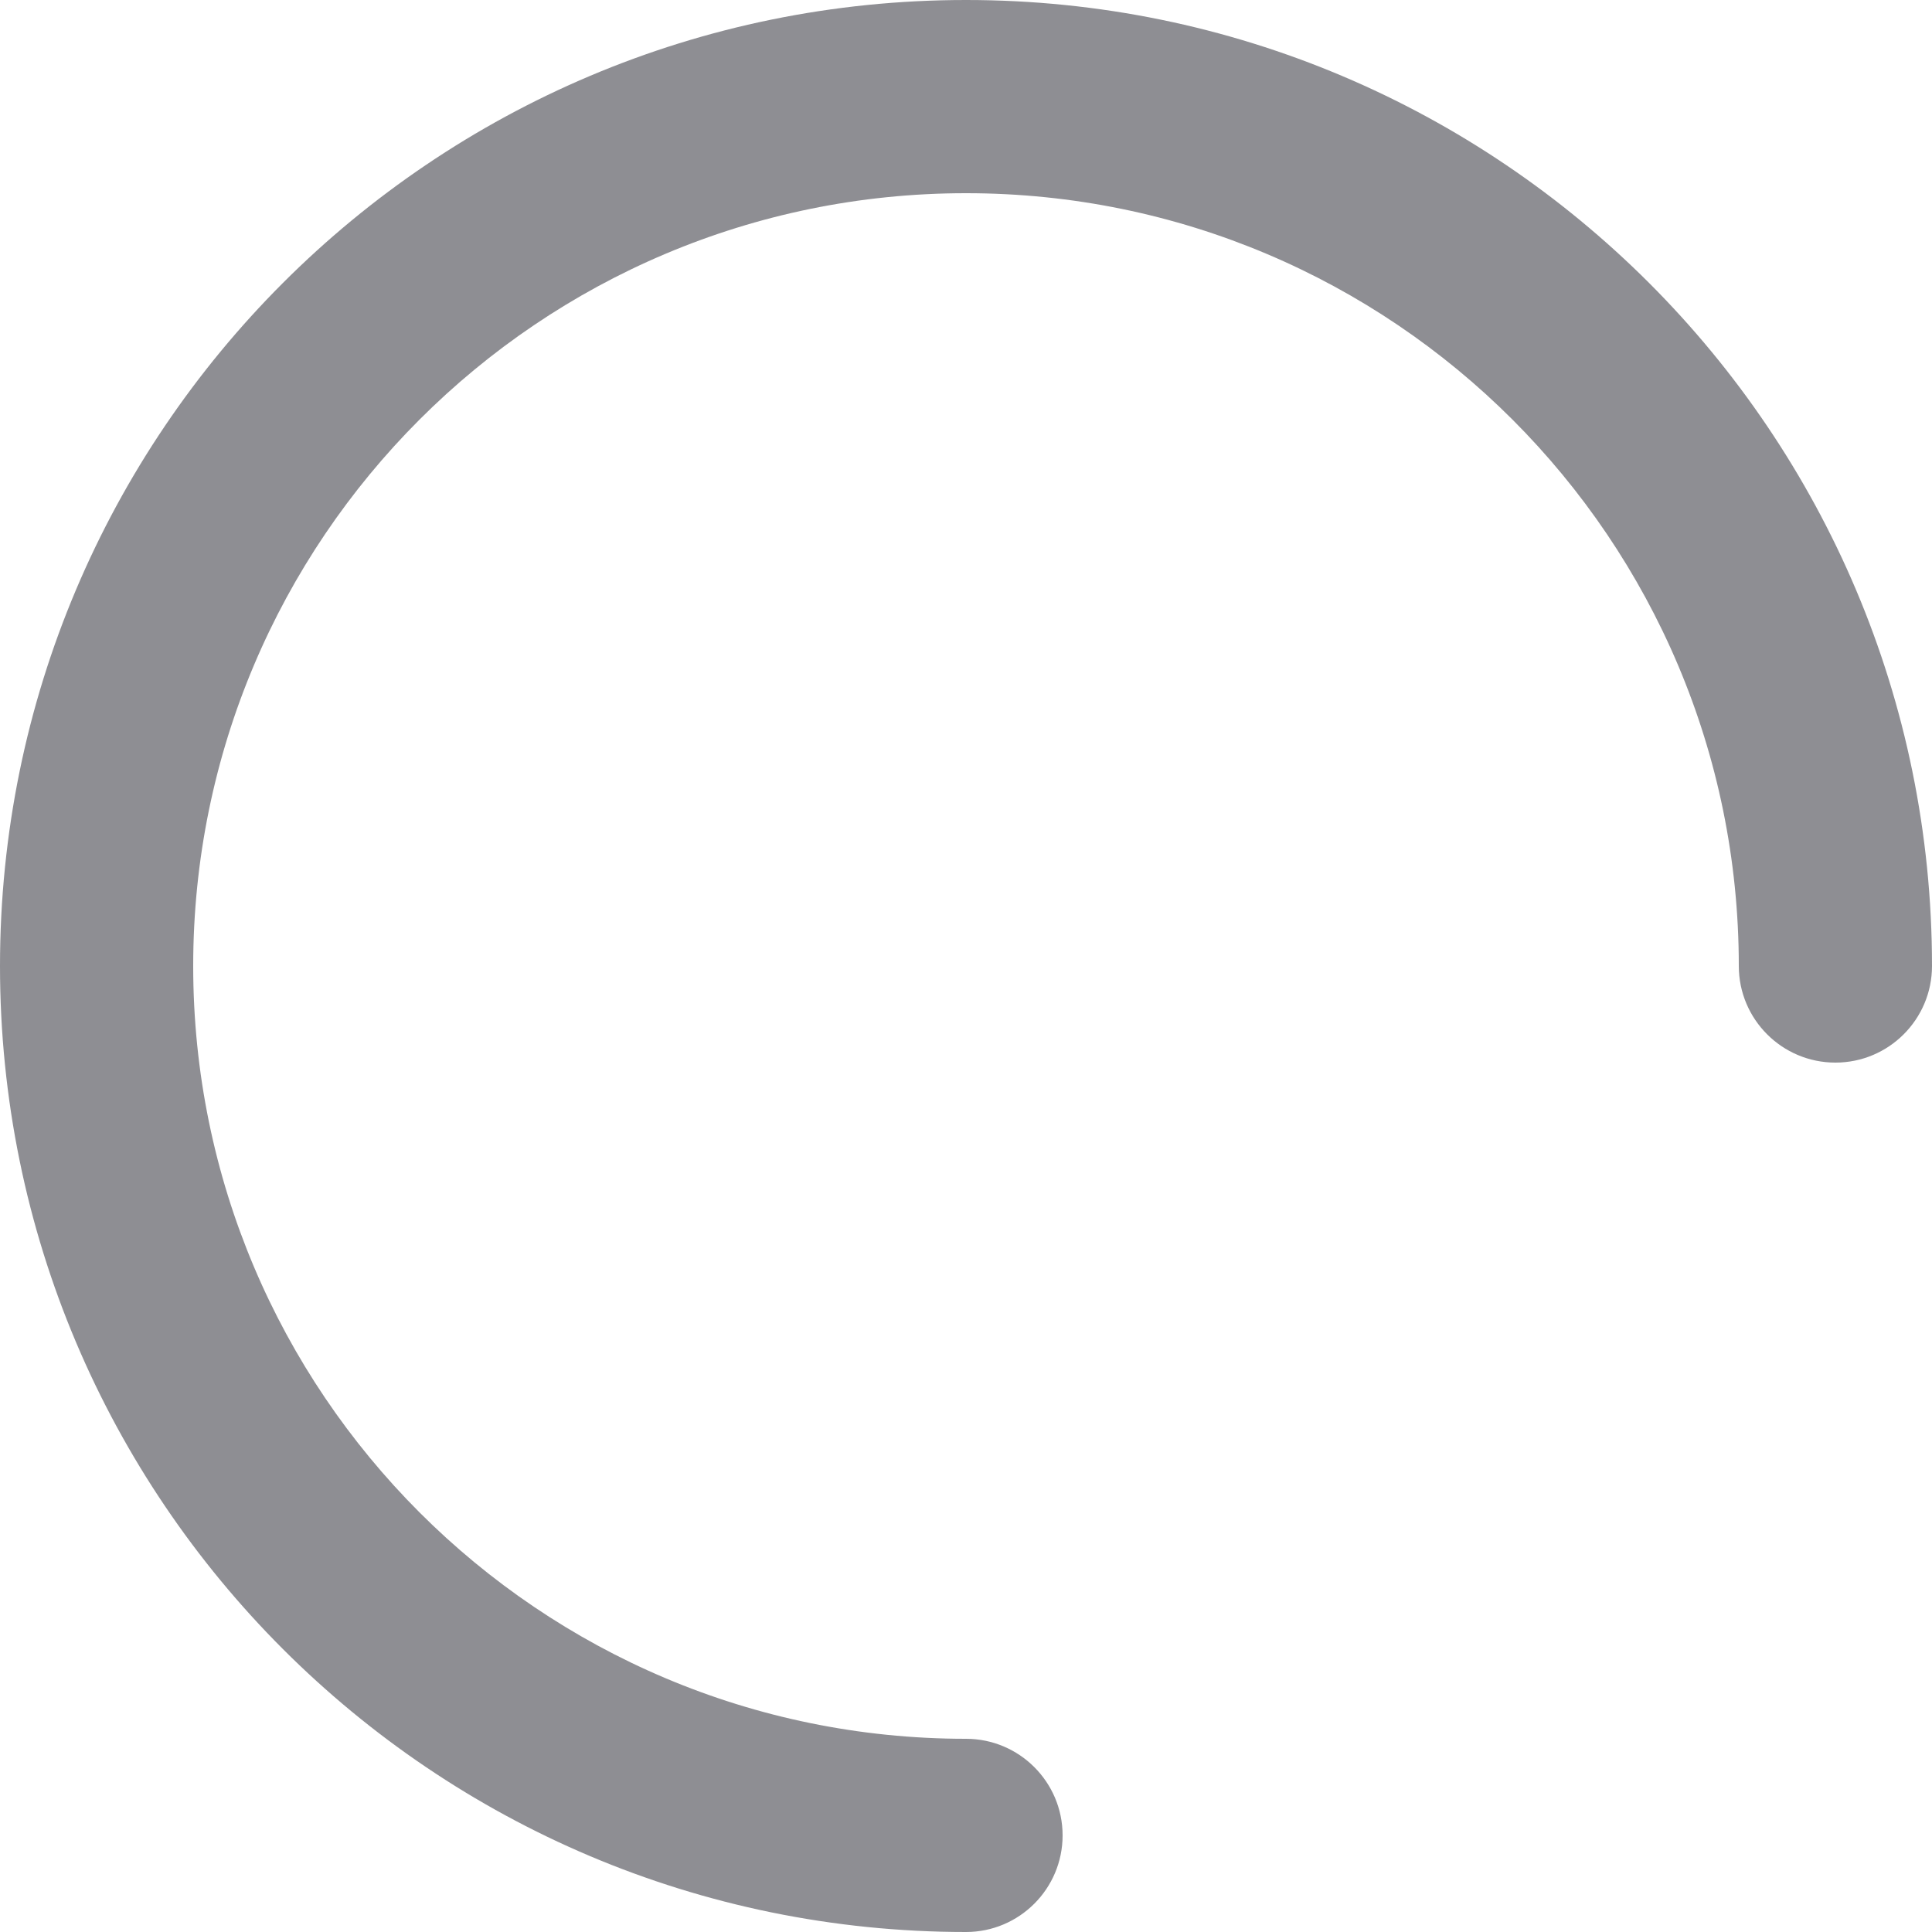
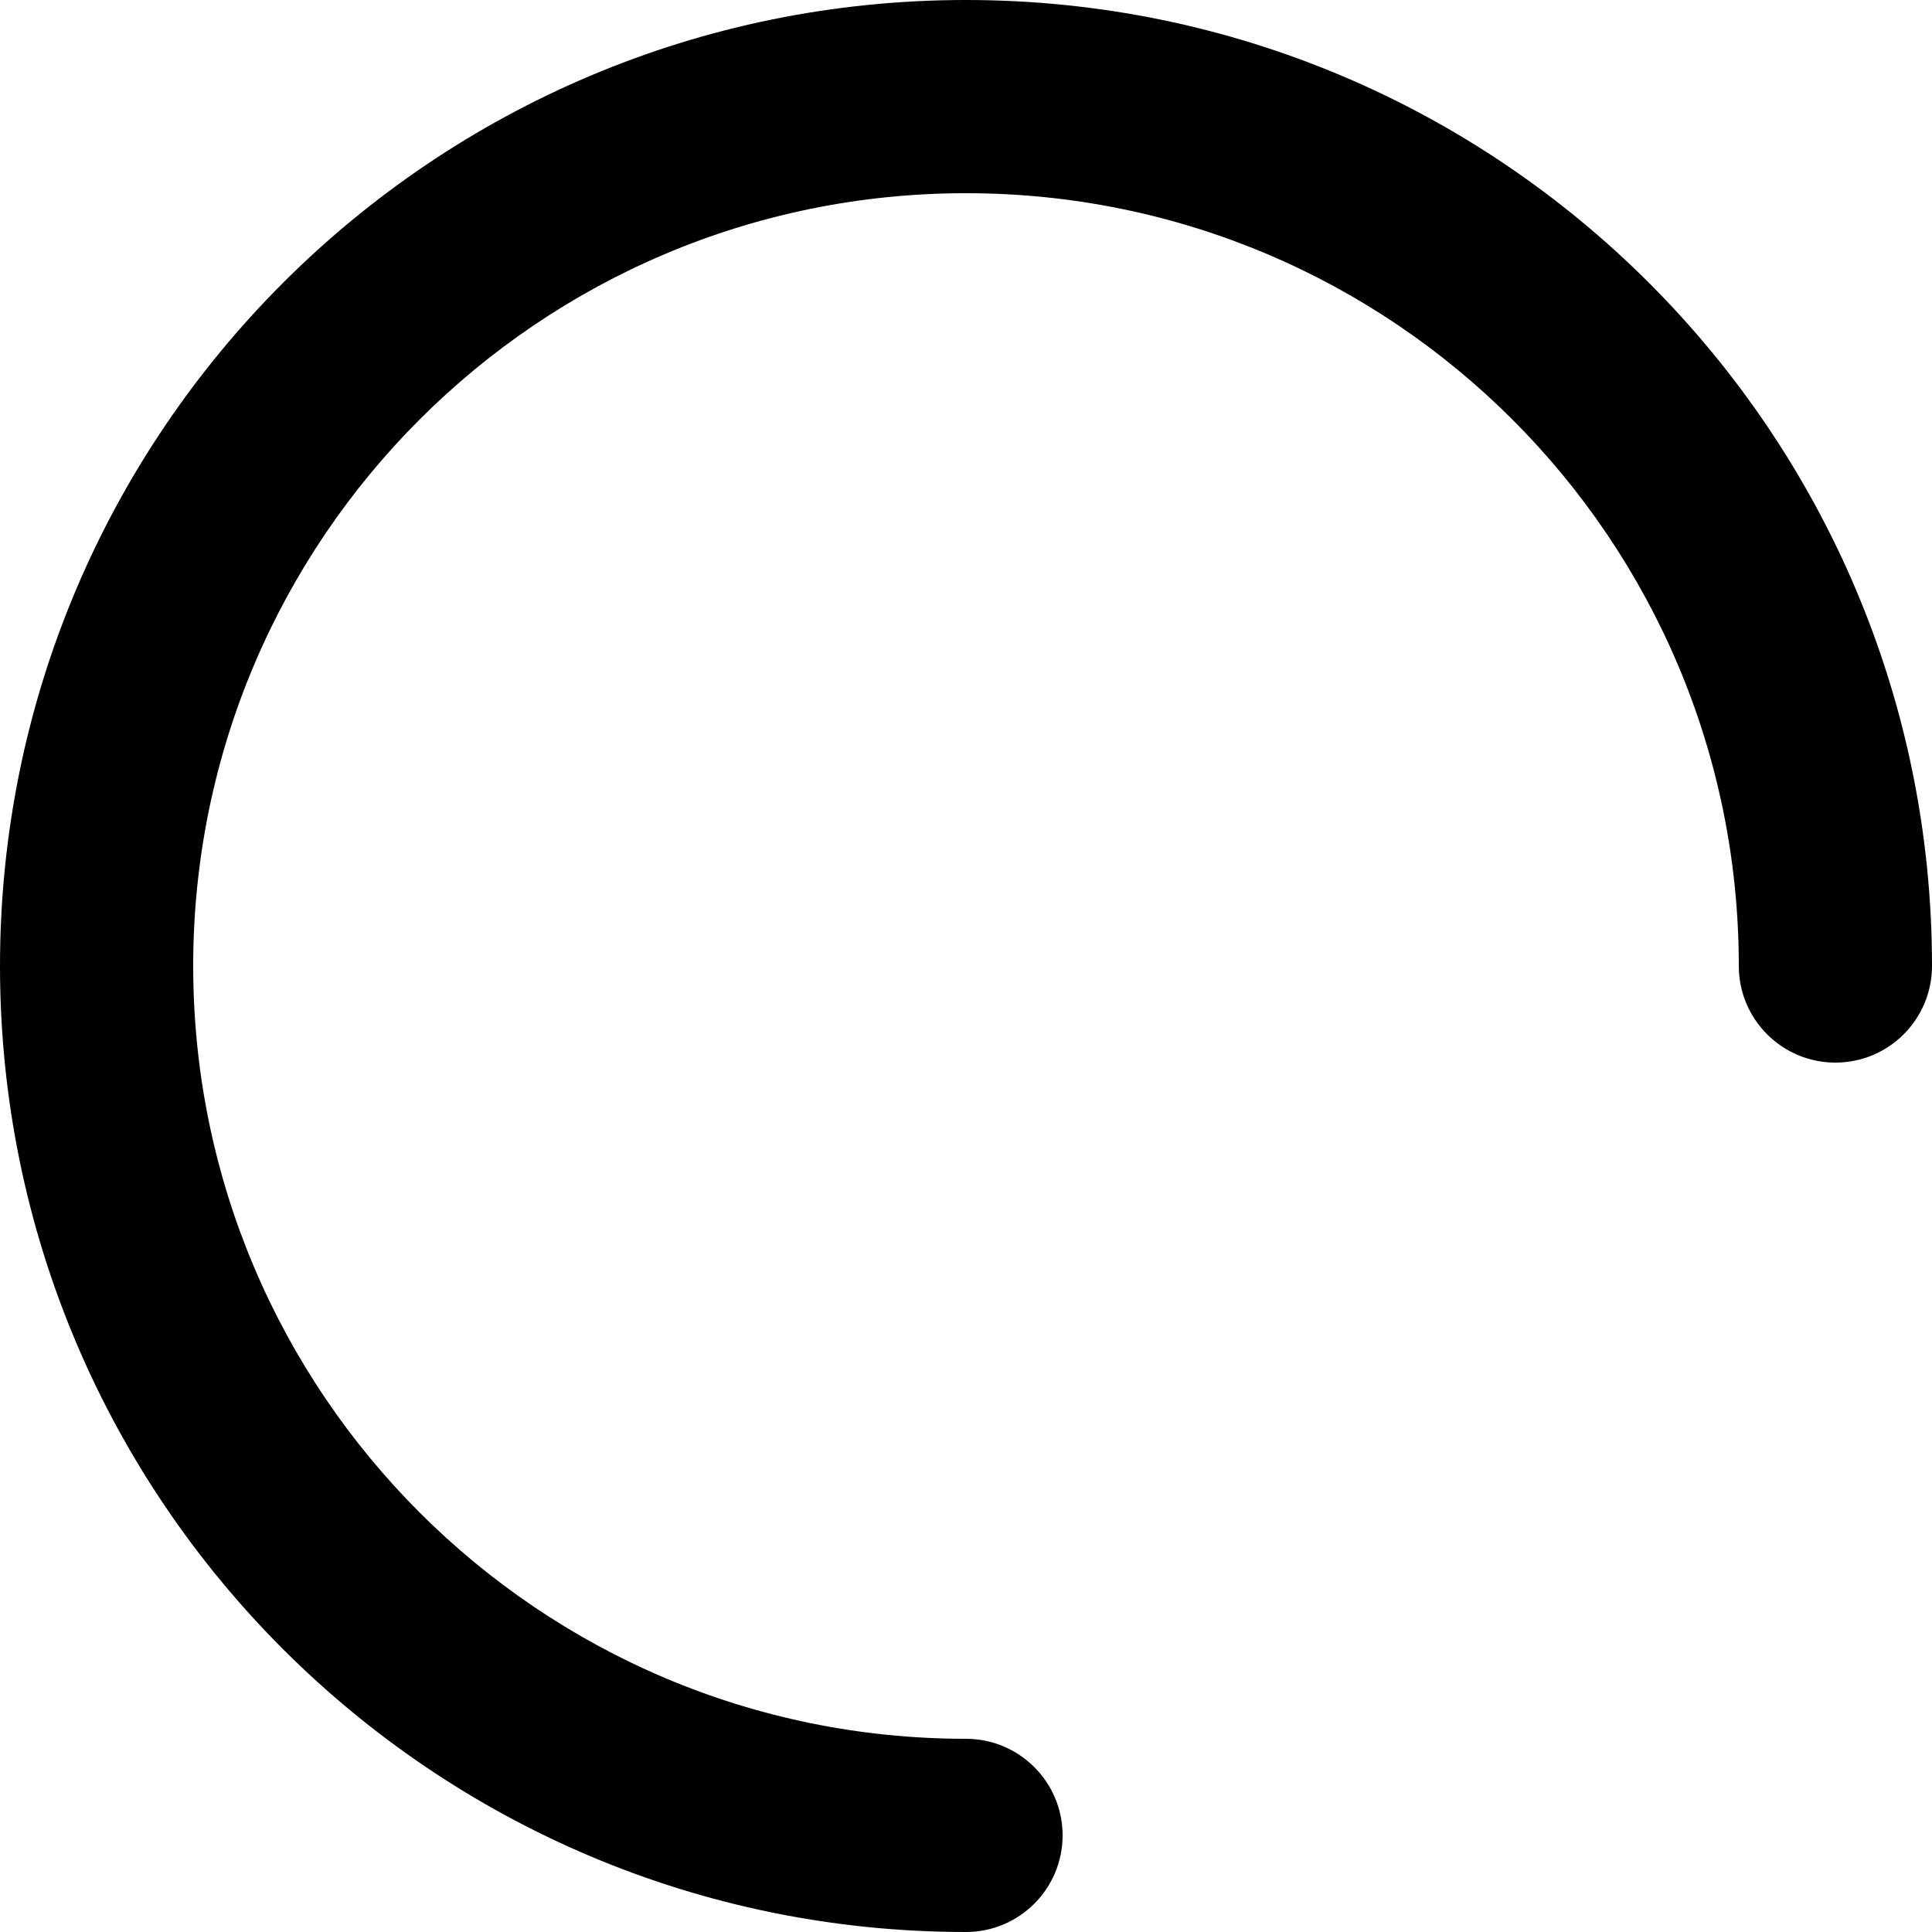
<svg xmlns="http://www.w3.org/2000/svg" width="20" height="20" viewBox="0 0 20 20" fill="none">
-   <path fill-rule="evenodd" clip-rule="evenodd" d="M10 2C5.582 2 2 5.582 2 10C2 14.418 5.582 18 10 18C10.552 18 11 18.448 11 19C11 19.552 10.552 20 10 20C4.477 20 0 15.523 0 10C0 4.477 4.477 0 10 0C15.523 0 20 4.477 20 10C20 10.552 19.552 11 19 11C18.448 11 18 10.552 18 10C18 5.582 14.418 2 10 2Z" fill="#8E8E93" />
+   <path fill-rule="evenodd" clip-rule="evenodd" d="M10 2C5.582 2 2 5.582 2 10C2 14.418 5.582 18 10 18C10.552 18 11 18.448 11 19C11 19.552 10.552 20 10 20C4.477 20 0 15.523 0 10C0 4.477 4.477 0 10 0C15.523 0 20 4.477 20 10C20 10.552 19.552 11 19 11C18.448 11 18 10.552 18 10C18 5.582 14.418 2 10 2Z" fill="currentcolor" />
</svg>
